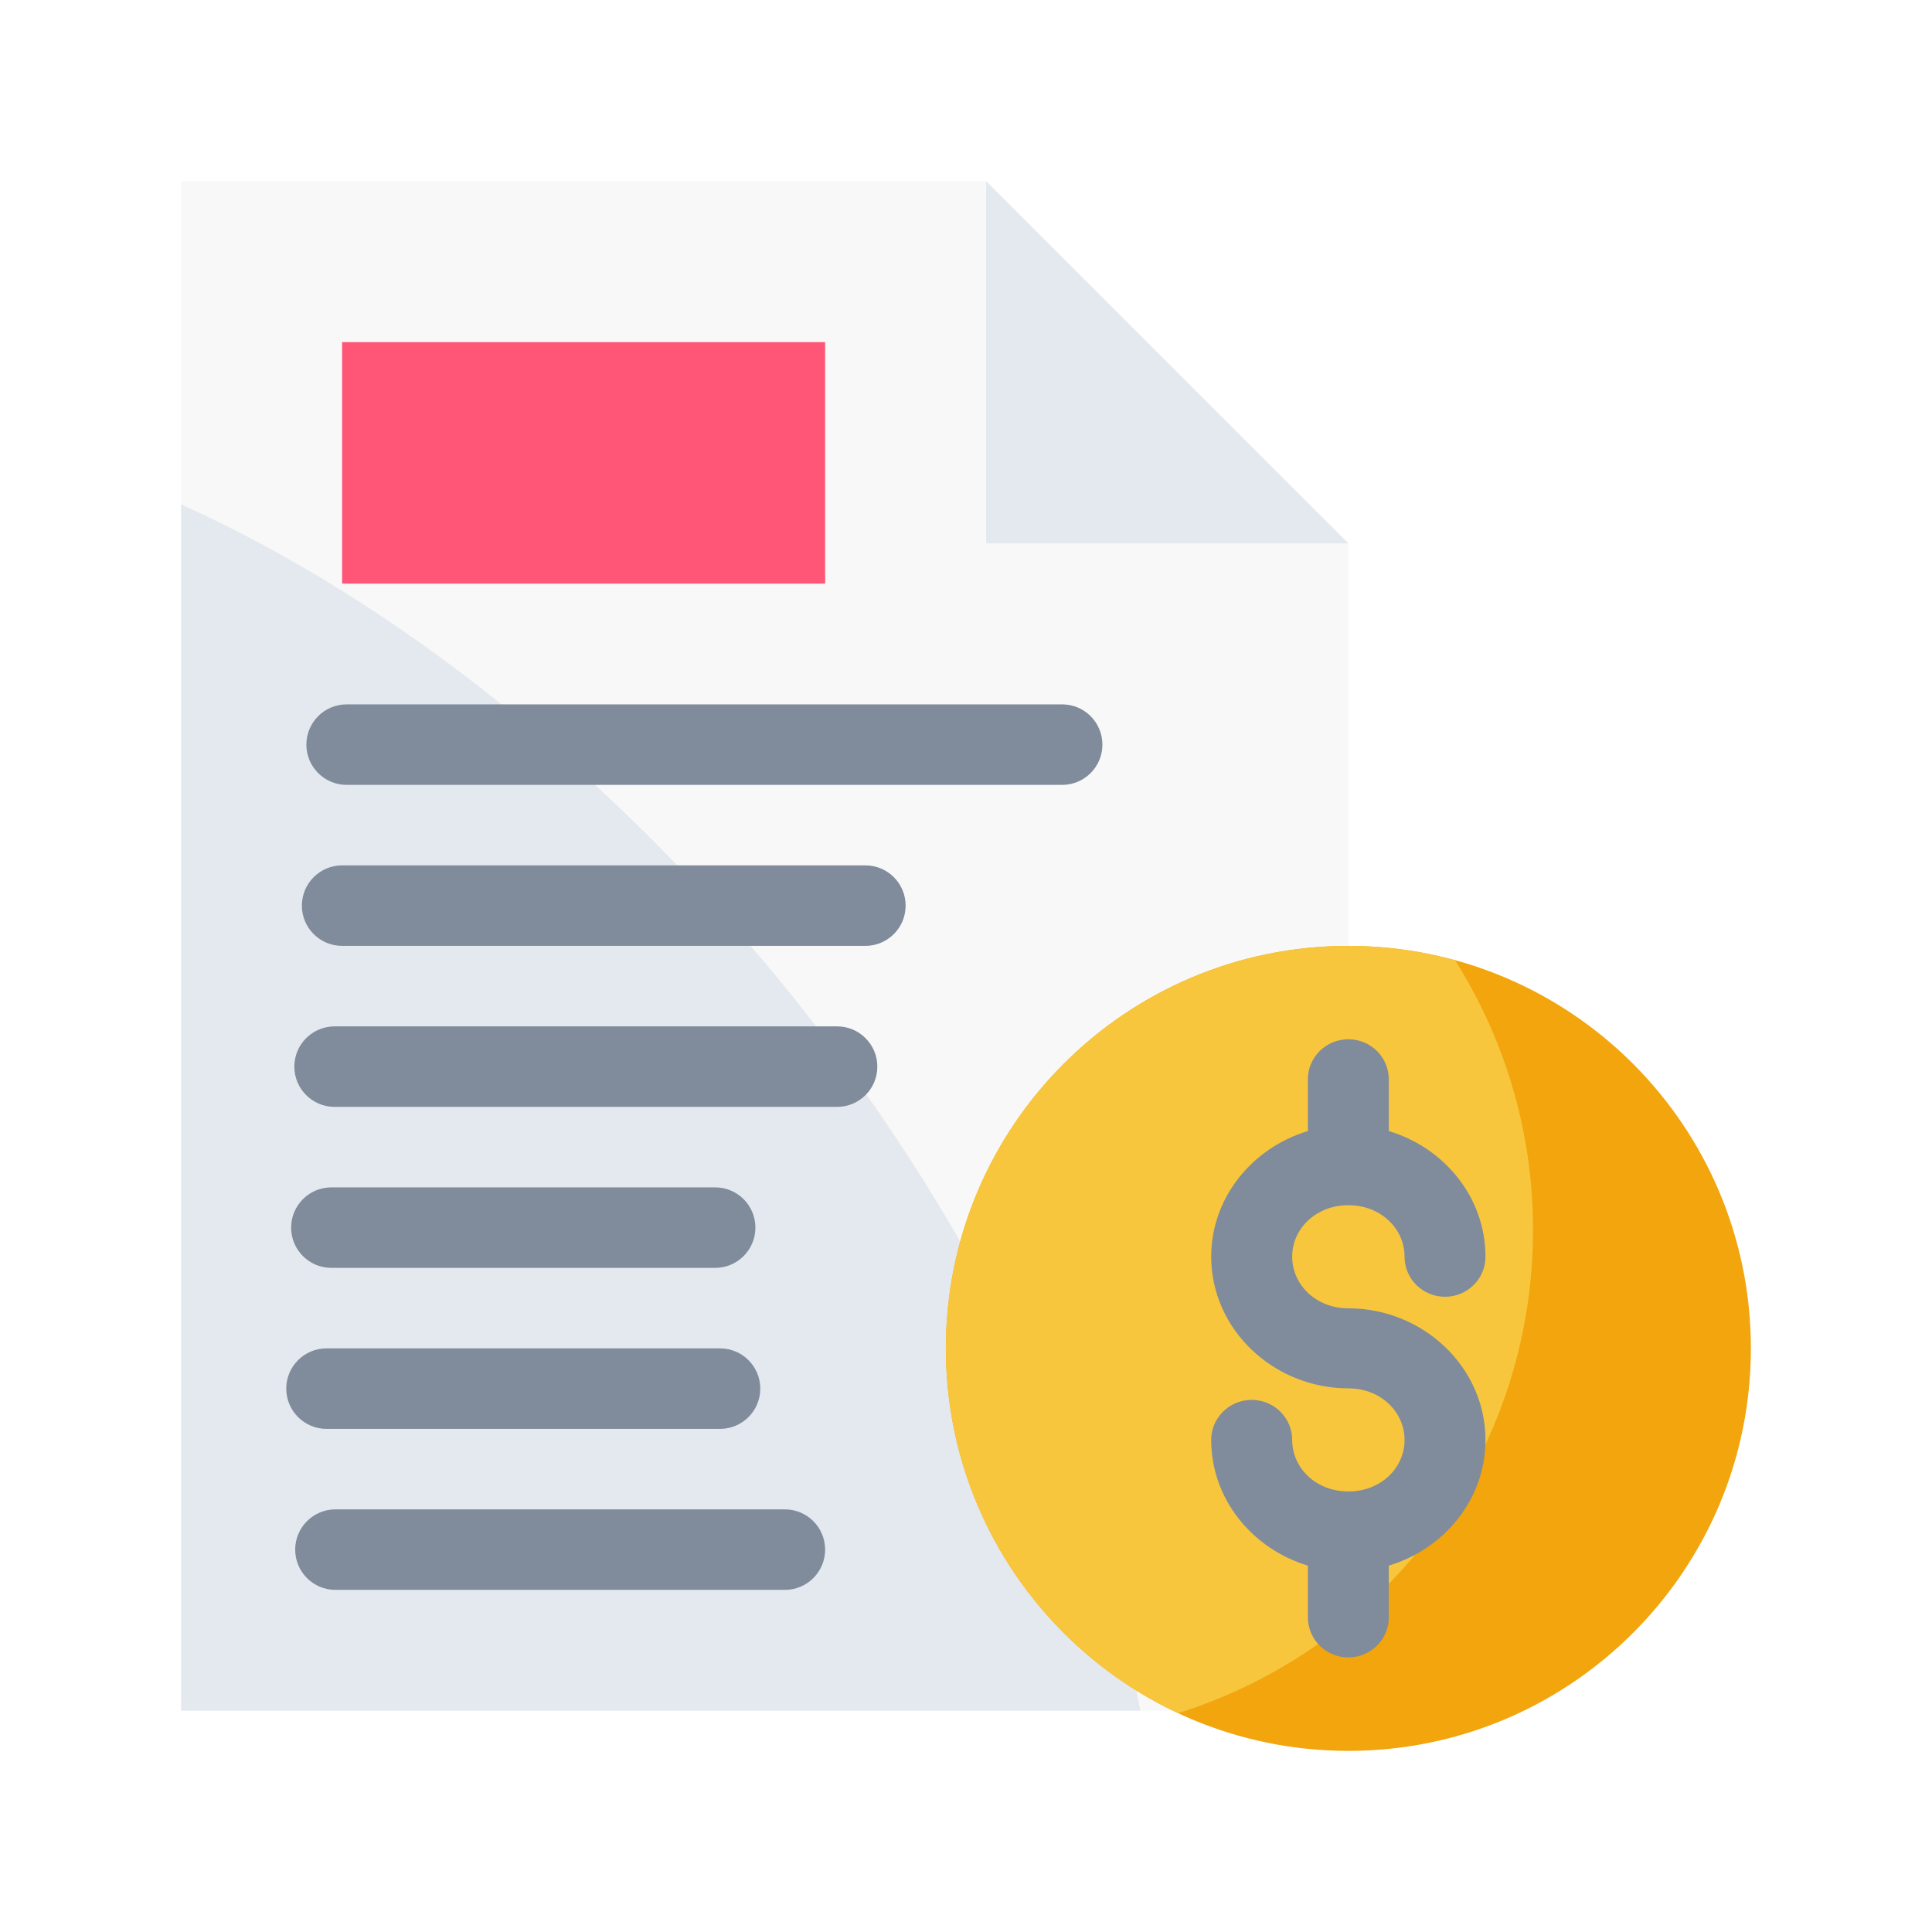
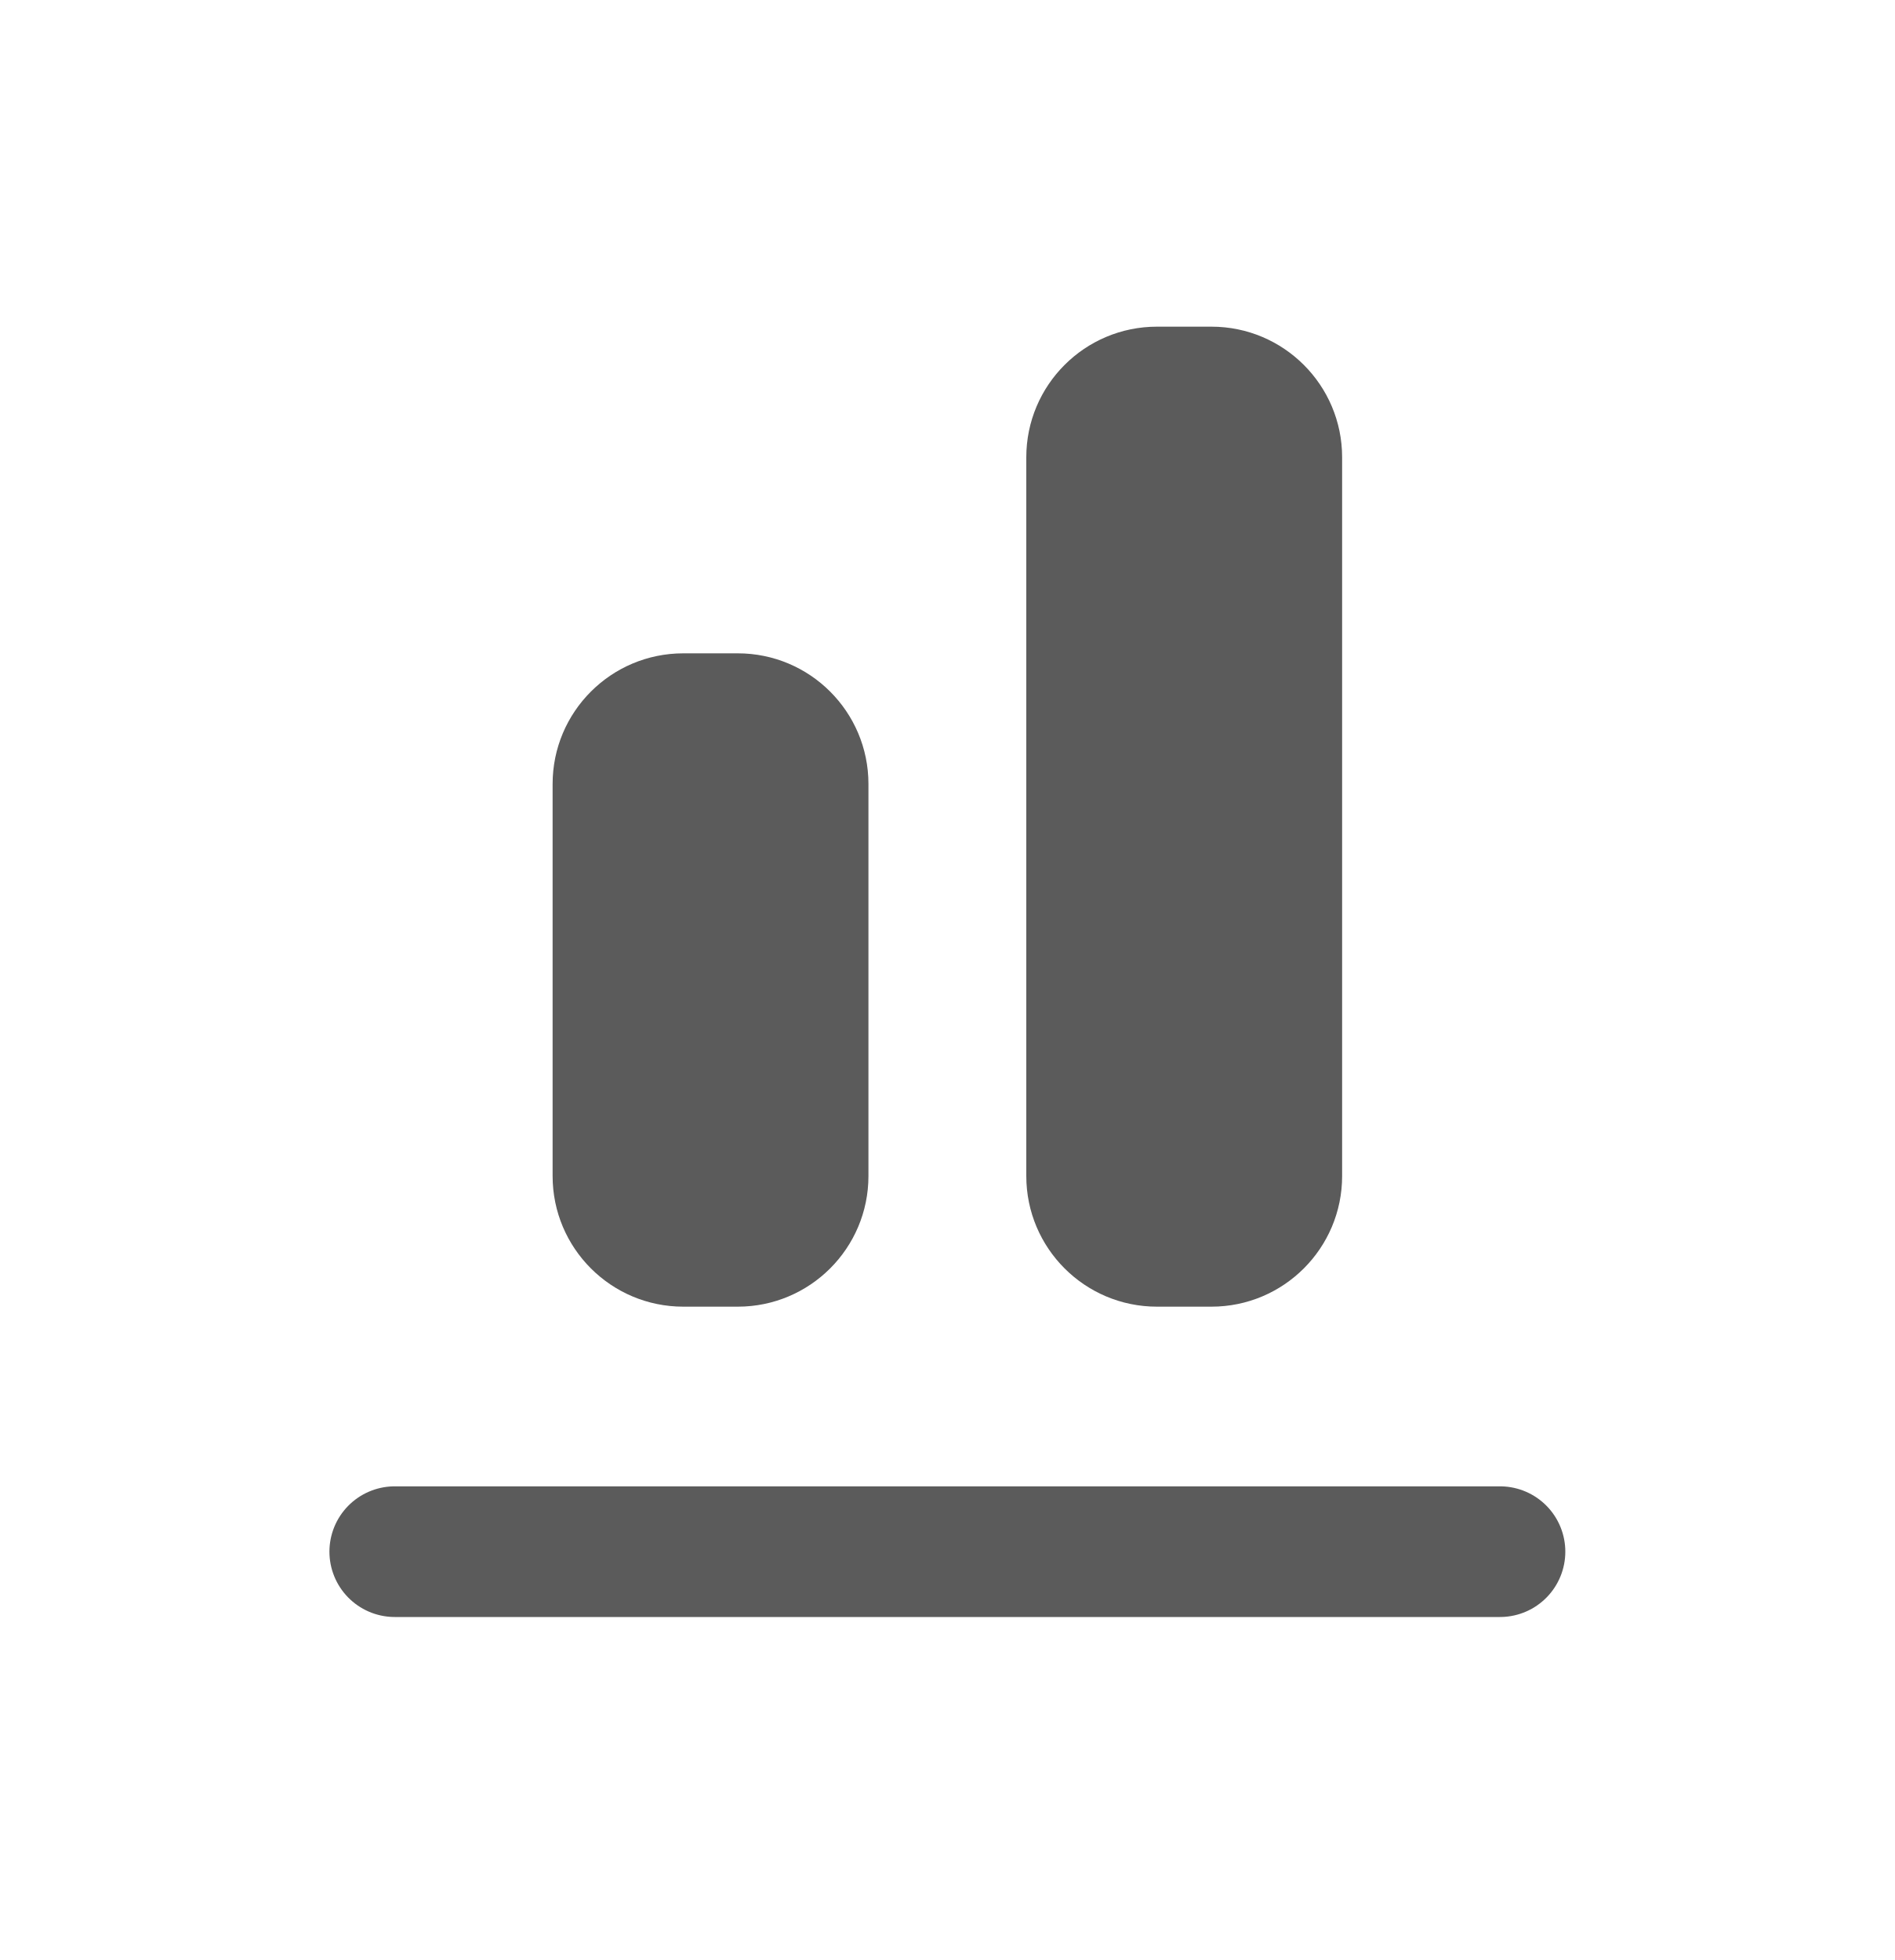
- <svg xmlns="http://www.w3.org/2000/svg" width="800px" height="800px" viewBox="0 0 48 48" id="svg5" version="1.1" xml:space="preserve">
-   <defs id="defs2" />
-   <g id="layer1" transform="translate(-314,-233)">
-     <path d="m 318.5,237.5 h 19.994 l 9.006,9 -0.006,29 h -28.994 z" id="rect19954" style="fill:#f8f8f8;fill-opacity:1;fill-rule:evenodd;stroke:none;stroke-width:2;stroke-linecap:round;stroke-linejoin:round;stroke-miterlimit:4.1" />
-     <path d="M 318.5,245.529 V 275.5 h 23.832 a 28.826,16.861 50.598 0 0 -9,-18.189 28.826,16.861 50.598 0 0 -14.832,-11.781 z" id="path25329" style="fill:#e4e9ef;fill-opacity:1;fill-rule:evenodd;stroke:none;stroke-width:2;stroke-linecap:round;stroke-linejoin:round;stroke-miterlimit:4.1;stroke-opacity:1" />
-     <path d="m 347.5,246.5 h -9 v -9 z" id="rect19969" style="fill:#e4e9ef;fill-opacity:1;fill-rule:evenodd;stroke:none;stroke-width:2;stroke-linecap:round;stroke-linejoin:round;stroke-miterlimit:4.1" />
-     <path d="m 322.5,241.5 h 12 v 6 h -12 z" id="rect19974" style="fill:#ff5576;fill-opacity:1;fill-rule:evenodd;stroke-width:2;stroke-linecap:round;stroke-linejoin:round;stroke-miterlimit:4.1" />
-     <path d="m 322.313,258.5 a 1,1 0 0 0 -1,1 1,1 0 0 0 1,1 h 12.484 a 1,1 0 0 0 1,-1 1,1 0 0 0 -1,-1 z" id="path19976" style="color:#000000;fill:#808b9b;fill-opacity:1;fill-rule:evenodd;stroke-linecap:round;stroke-linejoin:round;stroke-miterlimit:4.1" />
-     <path d="m 322.233,262.5 a 1,1 0 0 0 -1,1 1,1 0 0 0 1,1 h 9.535 a 1,1 0 0 0 1,-1 1,1 0 0 0 -1,-1 z" id="path19978" style="color:#000000;fill:#808b9b;fill-opacity:1;fill-rule:evenodd;stroke-linecap:round;stroke-linejoin:round;stroke-miterlimit:4.1" />
-     <path d="m 322.112,266.5 a 1,1 0 0 0 -1,1 1,1 0 0 0 1,1 h 9.777 a 1,1 0 0 0 1,-1 1,1 0 0 0 -1,-1 z" id="path19980" style="color:#000000;fill:#808b9b;fill-opacity:1;fill-rule:evenodd;stroke-linecap:round;stroke-linejoin:round;stroke-miterlimit:4.1" />
-     <path d="m 322.334,270.5 a 1,1 0 0 0 -1,1 1,1 0 0 0 1,1 h 11.166 a 1,1 0 0 0 1,-1 1,1 0 0 0 -1,-1 z" id="path19982" style="color:#000000;fill:#808b9b;fill-opacity:1;fill-rule:evenodd;stroke-linecap:round;stroke-linejoin:round;stroke-miterlimit:4.1;-inkscape-stroke:none" />
-     <path d="m 322.612,250.5 a 1,1 0 0 0 -1,1 1,1 0 0 0 1,1 h 17.777 a 1,1 0 0 0 1,-1 1,1 0 0 0 -1,-1 z" id="path20716" style="color:#000000;fill:#808b9b;fill-opacity:1;fill-rule:evenodd;stroke-linecap:round;stroke-linejoin:round;stroke-miterlimit:4.1" />
-     <path d="m 322.5,254.5 a 1,1 0 0 0 -1,1 1,1 0 0 0 1,1 h 13 a 1,1 0 0 0 1,-1 1,1 0 0 0 -1,-1 z" id="path20718" style="color:#000000;fill:#808b9b;fill-opacity:1;fill-rule:evenodd;stroke-linecap:round;stroke-linejoin:round;stroke-miterlimit:4.1" />
-     <path d="m 357.5,266.5 c 0,5.523 -4.477,10 -10,10 -5.523,0 -10,-4.477 -10,-10 0,-5.523 4.477,-10 10,-10 5.523,0 10,4.477 10,10 z" id="path19956" style="fill:#f2a50c;fill-opacity:1;fill-rule:evenodd;stroke:none;stroke-width:2;stroke-linecap:round;stroke-linejoin:round;stroke-miterlimit:4.1;stroke-opacity:1" />
-     <path d="m 347.5,256.5 c -5.523,0 -10,4.477 -10,10 0,4.011 2.361,7.469 5.77,9.062 5.11,-1.596 8.818,-6.368 8.818,-12.004 0,-2.465 -0.712,-4.761 -1.938,-6.701 C 349.306,256.626 348.418,256.5 347.5,256.5 Z" id="path24291" style="fill:#f7c63d;fill-opacity:1;fill-rule:evenodd;stroke:none;stroke-width:2;stroke-linecap:round;stroke-linejoin:round;stroke-miterlimit:4.1;stroke-opacity:1" />
-     <path d="m 347.5,258.82 a 1.006,0.994 0 0 0 -1.006,0.996 v 1.285 c -1.374,0.413 -2.402,1.646 -2.402,3.121 0,1.818 1.561,3.271 3.408,3.271 0.806,0 1.396,0.587 1.396,1.283 0,0.696 -0.59,1.279 -1.396,1.279 -0.806,0 -1.396,-0.583 -1.396,-1.279 a 1.006,0.994 0 0 0 -1.006,-0.996 1.006,0.994 0 0 0 -1.006,0.996 c 0,1.475 1.028,2.708 2.402,3.121 v 1.285 a 1.006,0.994 0 0 0 1.006,0.996 1.006,0.994 0 0 0 1.004,-0.996 v -1.285 c 1.375,-0.412 2.402,-1.645 2.402,-3.121 0,-1.818 -1.559,-3.271 -3.406,-3.271 -0.806,0 -1.396,-0.587 -1.396,-1.283 0,-0.696 0.59,-1.279 1.396,-1.279 0.806,0 1.396,0.583 1.396,1.279 a 1.006,0.994 0 0 0 1.006,0.996 1.006,0.994 0 0 0 1.004,-0.996 c 0,-1.476 -1.027,-2.709 -2.402,-3.121 v -1.285 a 1.006,0.994 0 0 0 -1.004,-0.996 z" id="path24192" style="color:#000000;fill:#808b9b;fill-opacity:1;fill-rule:evenodd;stroke:none;stroke-width:1;stroke-linecap:round;stroke-linejoin:round;stroke-miterlimit:4.1;stroke-opacity:1" />
-     <path d="m 347.5,261.948 v -2.132" id="path24184" style="color:#000000;fill:#ebcfb2;fill-opacity:1;fill-rule:evenodd;stroke:none;stroke-width:2;stroke-linecap:round;stroke-linejoin:round;stroke-miterlimit:4.1;stroke-opacity:1" />
-     <path d="m 347.5,273.184 v -2.132" id="path24196" style="color:#000000;fill:#ebcfb2;fill-opacity:1;fill-rule:evenodd;stroke:none;stroke-width:2;stroke-linecap:round;stroke-linejoin:round;stroke-miterlimit:4.1;stroke-opacity:1;-inkscape-stroke:none" />
-   </g>
+ <svg xmlns="http://www.w3.org/2000/svg" width="29" height="30" viewBox="0 0 29 30" fill="none">
+   <path d="M22.958 23.75H6.042" stroke="#5B5B5B" stroke-width="2" stroke-linecap="round" />
+   <path d="M11.292 10H10.458C9.354 10 8.458 10.895 8.458 12V18C8.458 19.105 9.354 20 10.458 20H11.292C12.396 20 13.292 19.105 13.292 18V12C13.292 10.895 12.396 10 11.292 10Z" fill="#5B5B5B" />
+   <path d="M18.542 5H17.708C16.604 5 15.708 5.895 15.708 7V18C15.708 19.105 16.604 20 17.708 20H18.542C19.646 20 20.542 19.105 20.542 18V7C20.542 5.895 19.646 5 18.542 5Z" fill="#5B5B5B" />
</svg>
